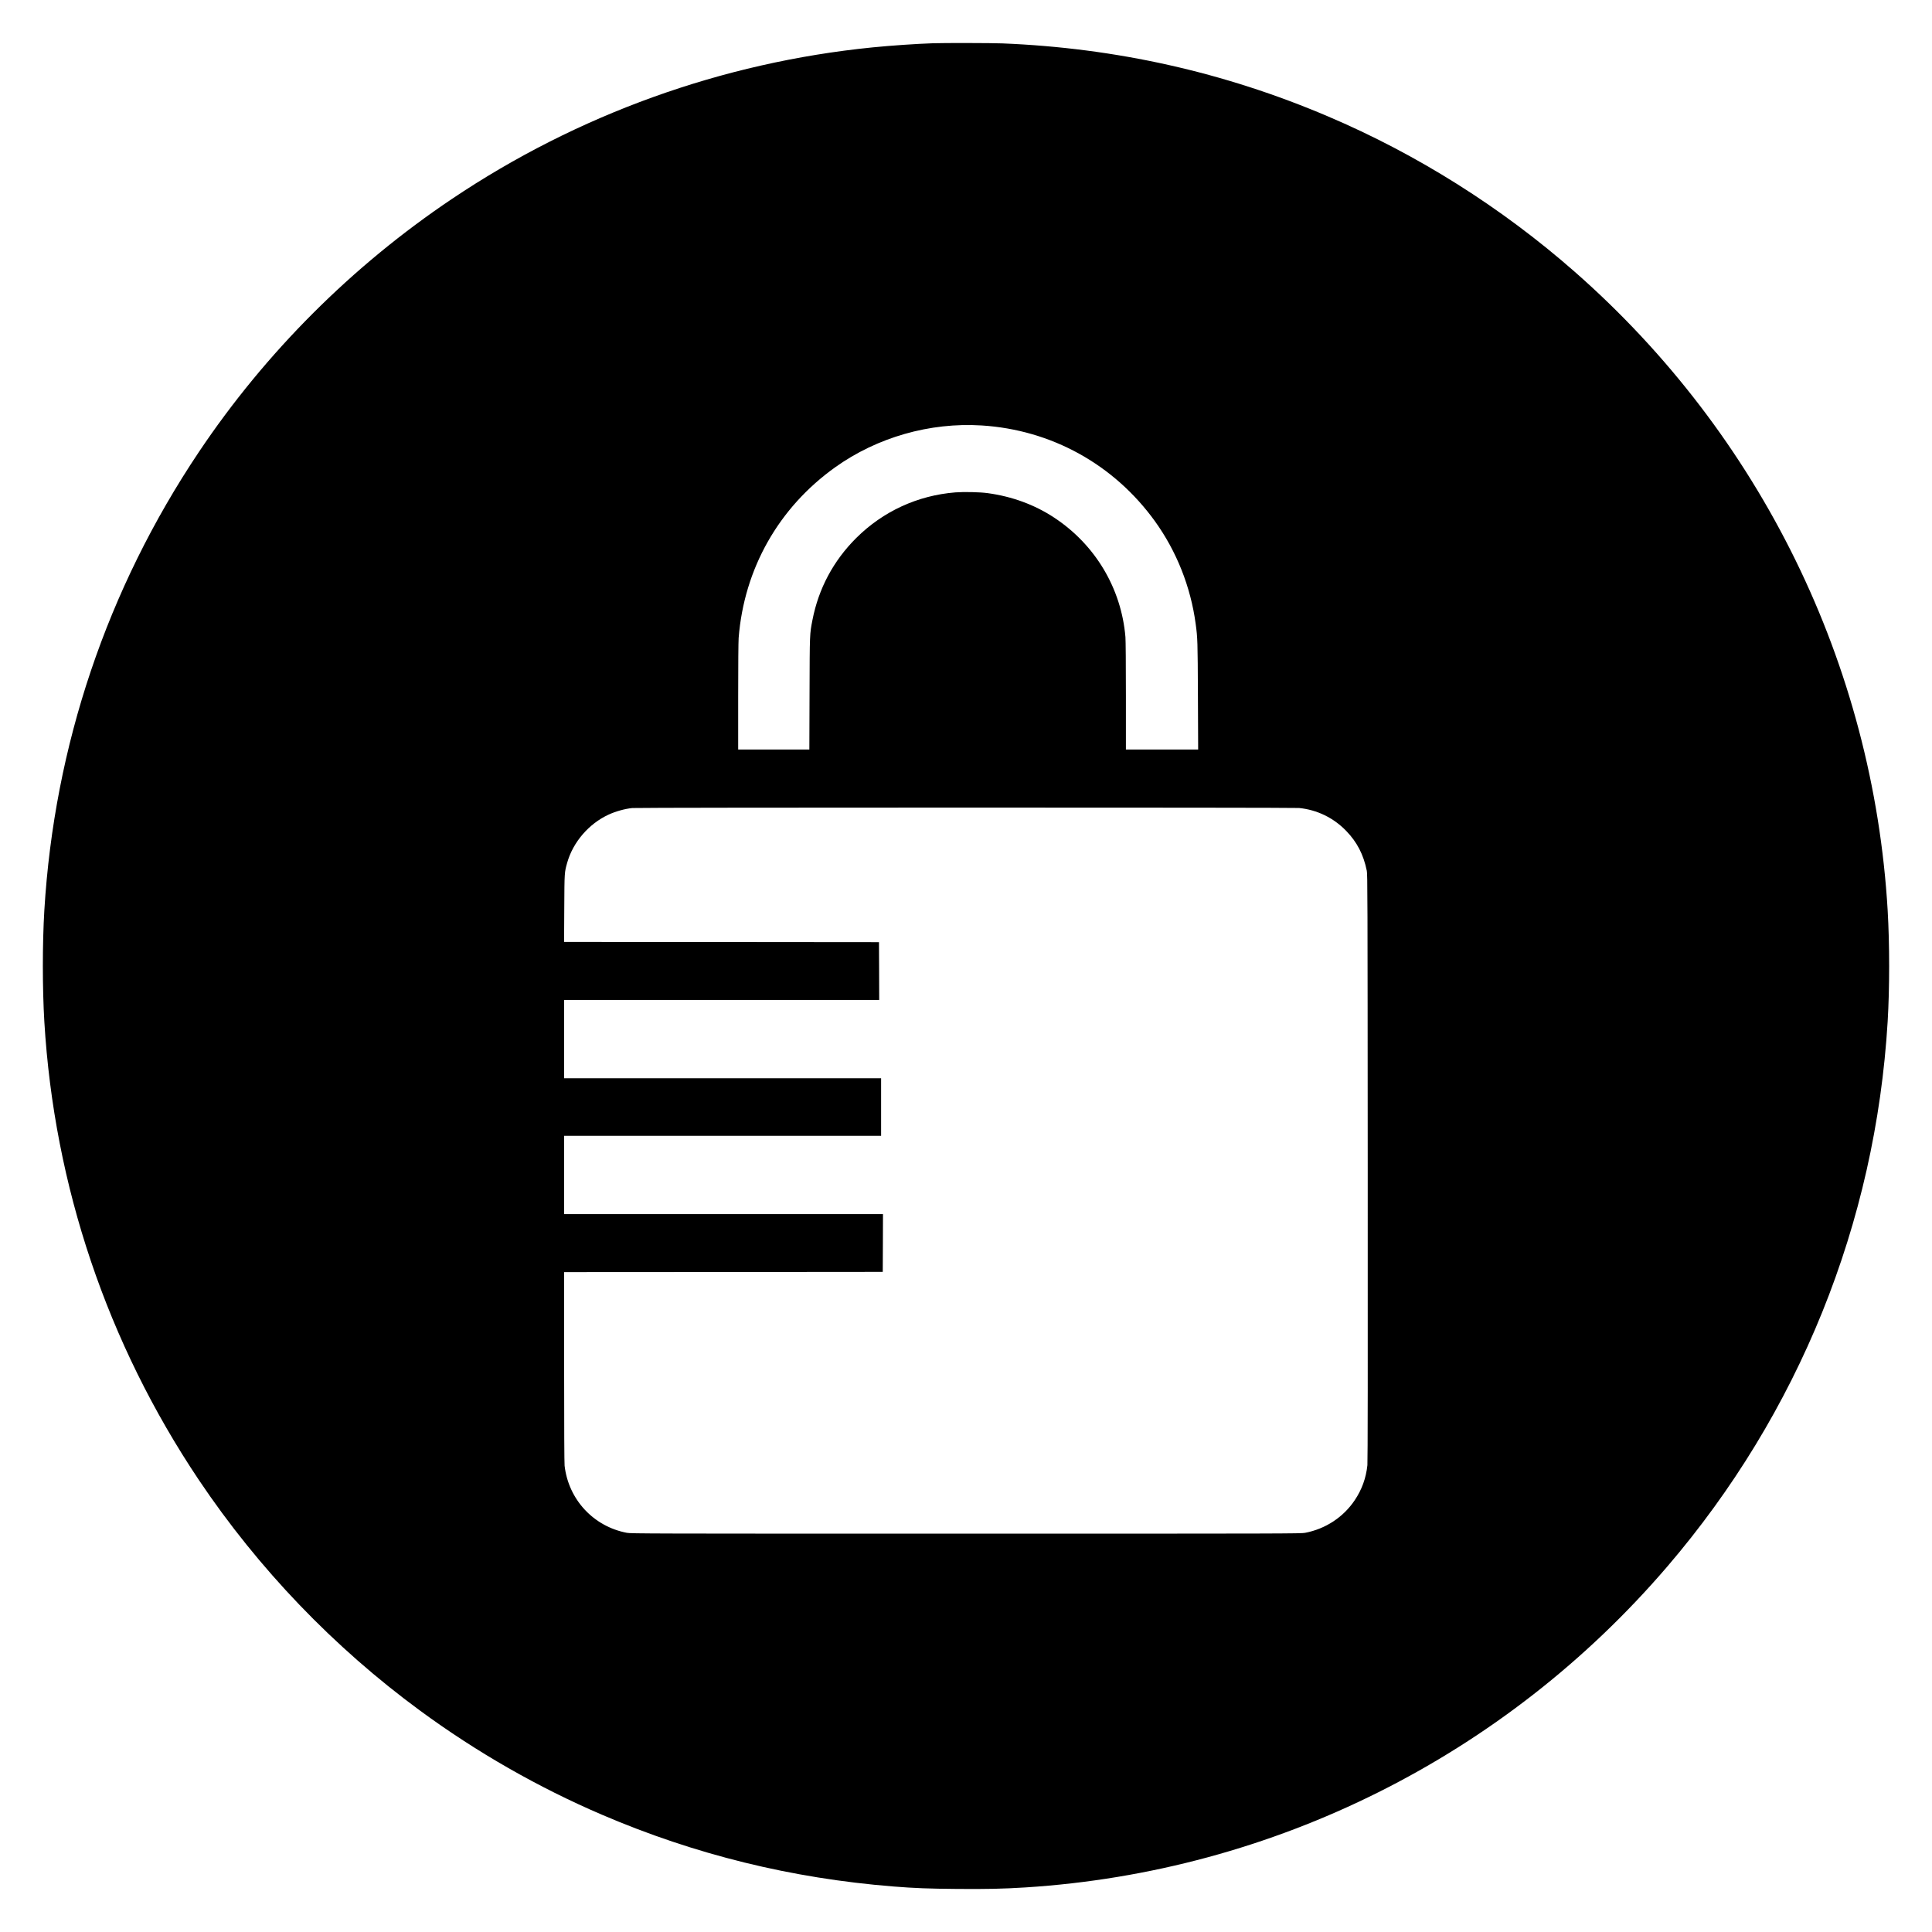
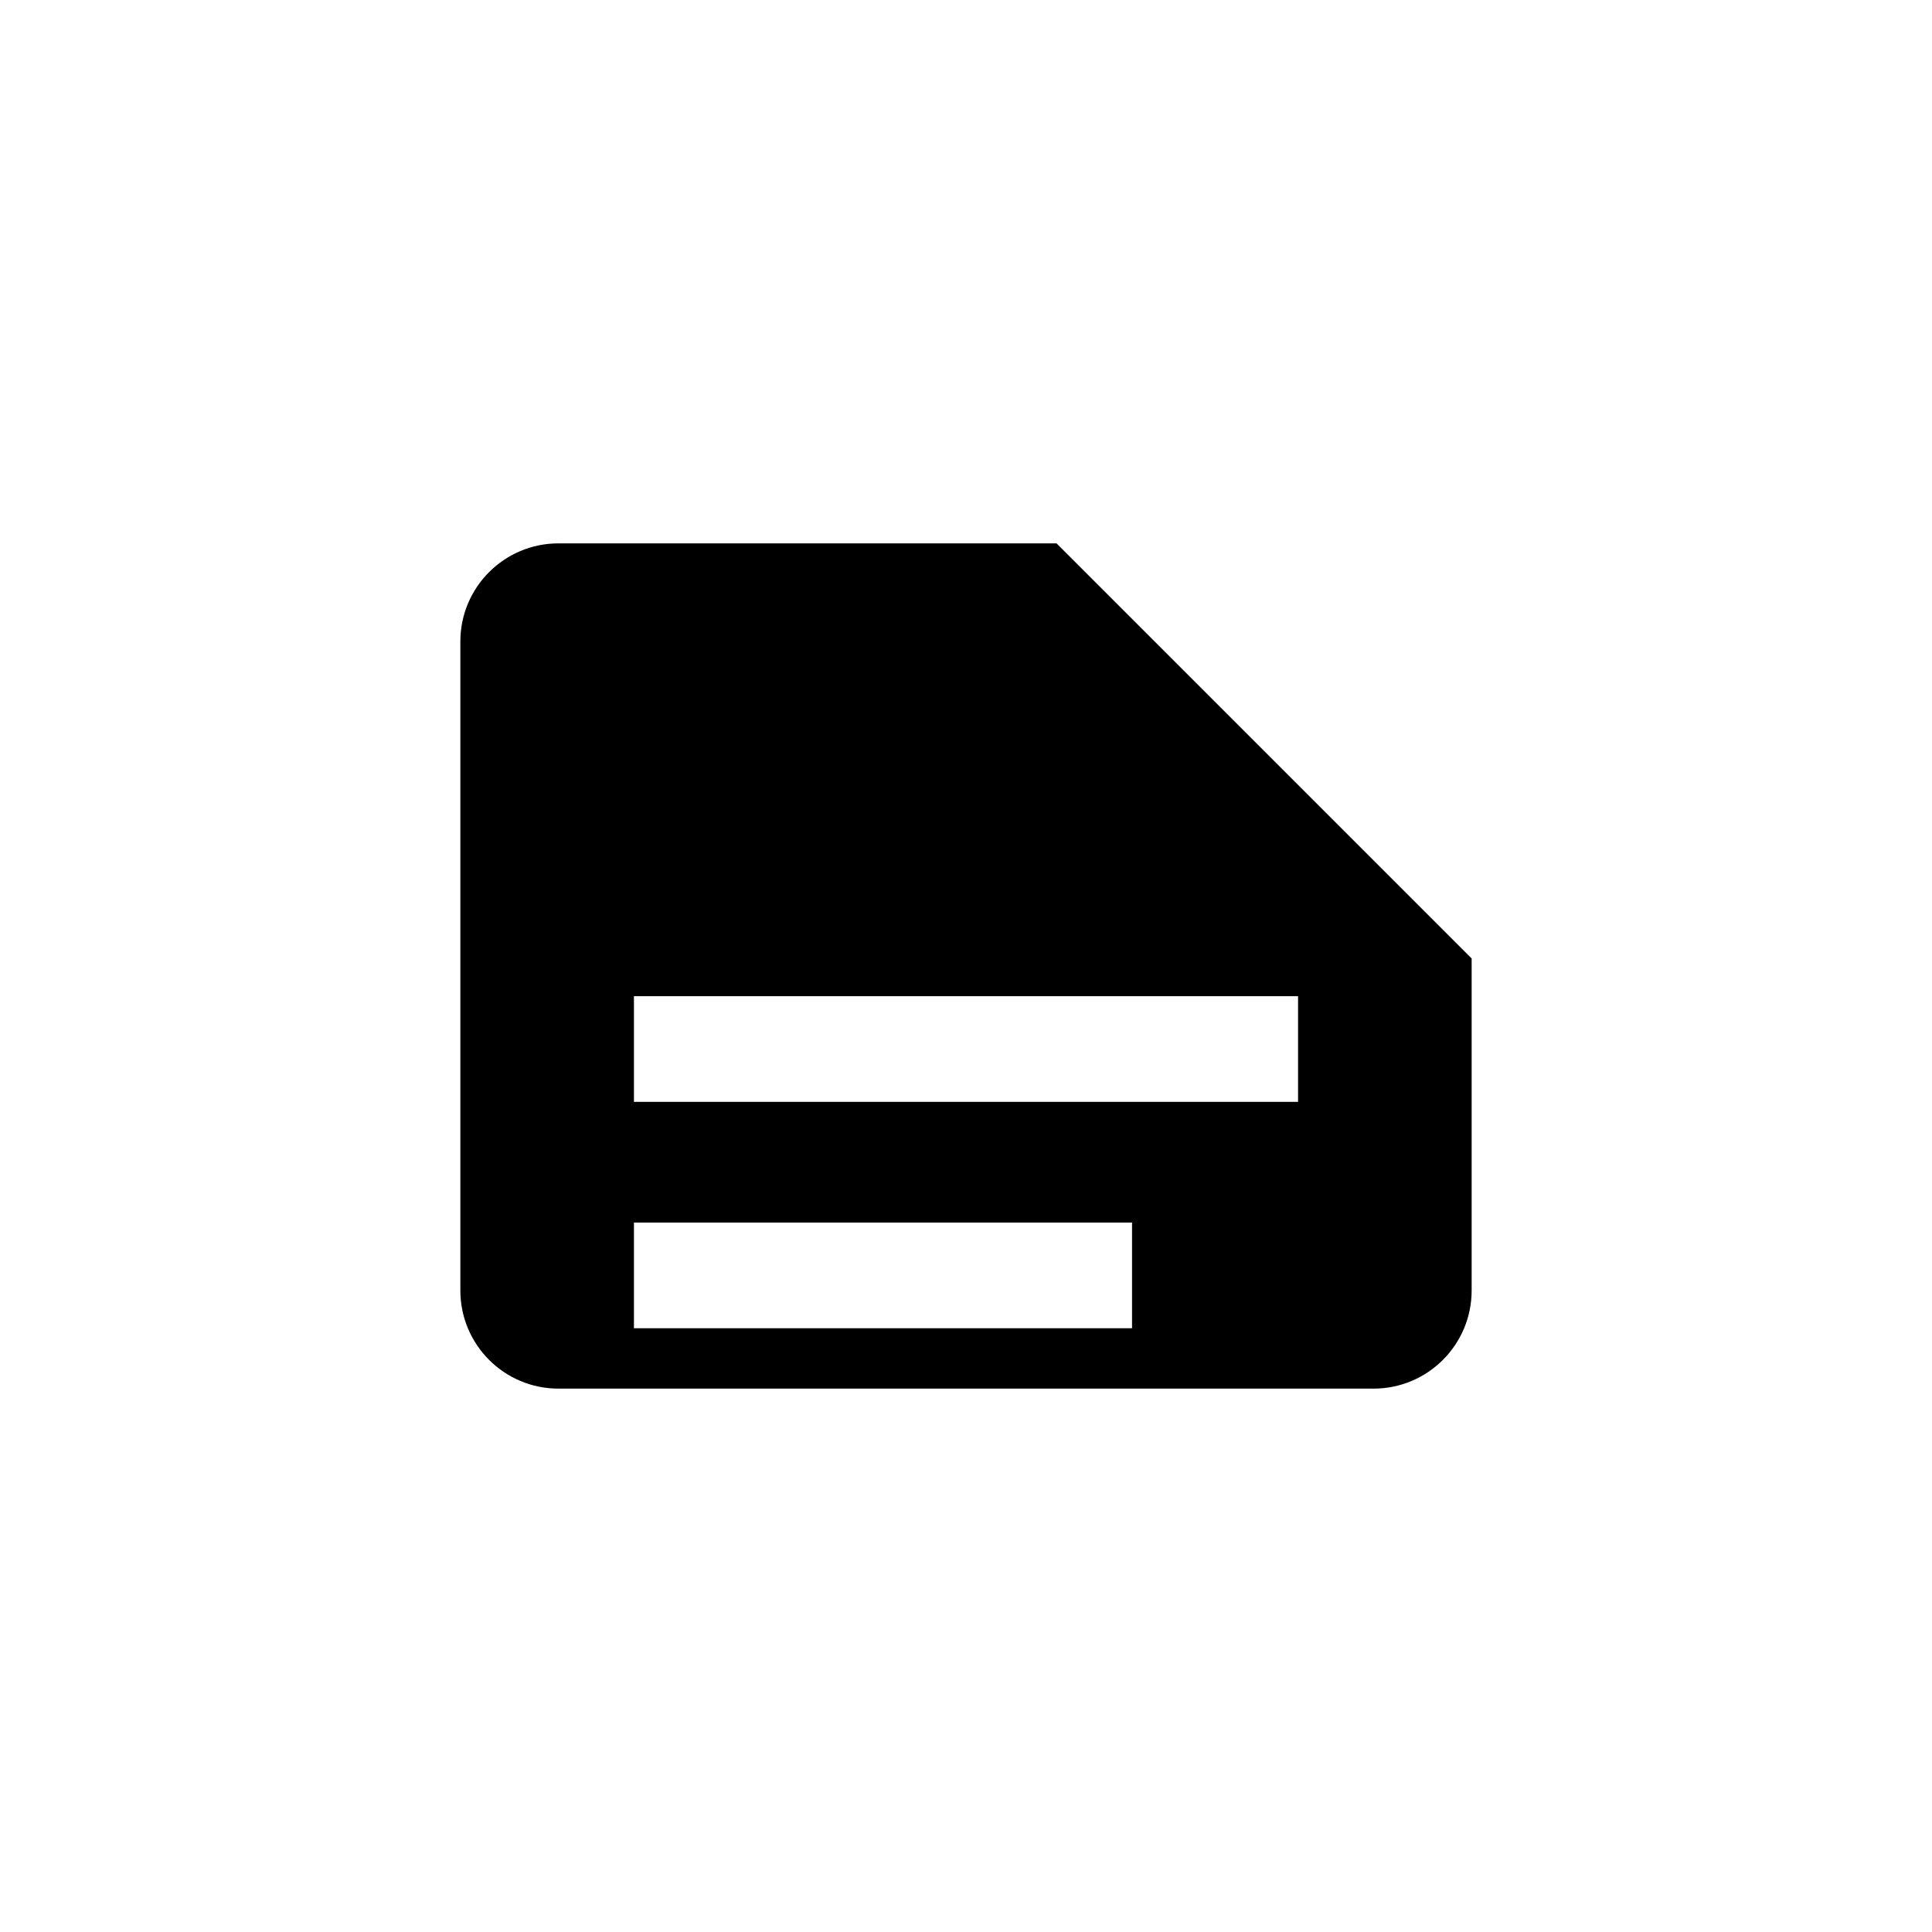
- <svg xmlns="http://www.w3.org/2000/svg" version="1.0" width="4096pt" height="4096pt" viewBox="0 0 4096 4096" preserveAspectRatio="xMidYMid meet">
-   <g transform="translate(0,4096) scale(0.1,-0.1)" fill="#000000" stroke="none">
-     <path d="M19780 40043 c-360 -12 -878 -48 -1285 -88 -3187 -320 -6247 -1422 -8910 -3210 -2120 -1423 -3955 -3258 -5369 -5368 -1946 -2905 -3066 -6227 -3276 -9717 -42 -705 -42 -1651 0 -2360 208 -3482 1332 -6816 3275 -9715 1262 -1881 2861 -3549 4691 -4892 1199 -881 2507 -1629 3859 -2208 1968 -844 4018 -1348 6175 -1520 451 -36 741 -47 1353 -52 634 -5 963 2 1447 32 5263 333 10163 2783 13608 6803 2788 3254 4415 7278 4672 11557 42 703 42 1637 0 2355 -307 5208 -2691 10074 -6630 13534 -1558 1369 -3347 2496 -5242 3301 -2194 934 -4490 1448 -6898 1545 -215 9 -1239 11 -1470 3z m1030 -8103 c1479 -92 2807 -826 3676 -2031 459 -638 757 -1389 863 -2174 41 -303 43 -357 48 -1522 l5 -1143 -766 0 -766 0 0 1133 c0 677 -4 1180 -10 1252 -87 1033 -641 1960 -1515 2534 -412 271 -890 446 -1405 516 -165 23 -504 30 -685 16 -800 -64 -1534 -402 -2101 -966 -485 -483 -799 -1071 -929 -1738 -59 -302 -58 -272 -62 -1559 l-4 -1188 -755 0 -754 0 0 1119 c0 666 4 1170 10 1247 116 1467 847 2760 2046 3617 889 635 2006 955 3104 887z m6731 -8110 c383 -39 730 -207 1000 -486 230 -238 366 -501 436 -844 16 -80 17 -449 20 -6295 3 -4240 0 -6241 -7 -6308 -29 -274 -116 -515 -268 -742 -241 -360 -619 -609 -1052 -692 -91 -17 -366 -18 -7190 -18 -6800 0 -7099 1 -7190 18 -708 135 -1237 705 -1320 1422 -6 59 -10 790 -10 2097 l0 2008 3378 2 3377 3 3 613 2 612 -3380 0 -3380 0 0 830 0 830 3360 0 3360 0 0 610 0 610 -3360 0 -3360 0 0 830 0 830 3340 0 3340 0 -2 613 -3 612 -3338 3 -3338 2 4 713 c4 771 4 763 63 970 124 435 458 823 876 1016 149 69 345 124 503 140 123 13 14010 13 14136 1z" />
-   </g>
+ <svg xmlns="http://www.w3.org/2000/svg" viewBox="0 0 64 64">
+   <path fill="#000" d="M35 18h-16.5a3.25 3.25 0 0 0-3.25 3.25v21.5A3.25 3.25 0 0 0 18.5 46h27a3.25 3.25 0 0 0 3.25-3.25V31.75zM21 33h22v3.5H21zm0 7.5h16.5V44H21zM35 18v13.75h13.75z" />
</svg>
